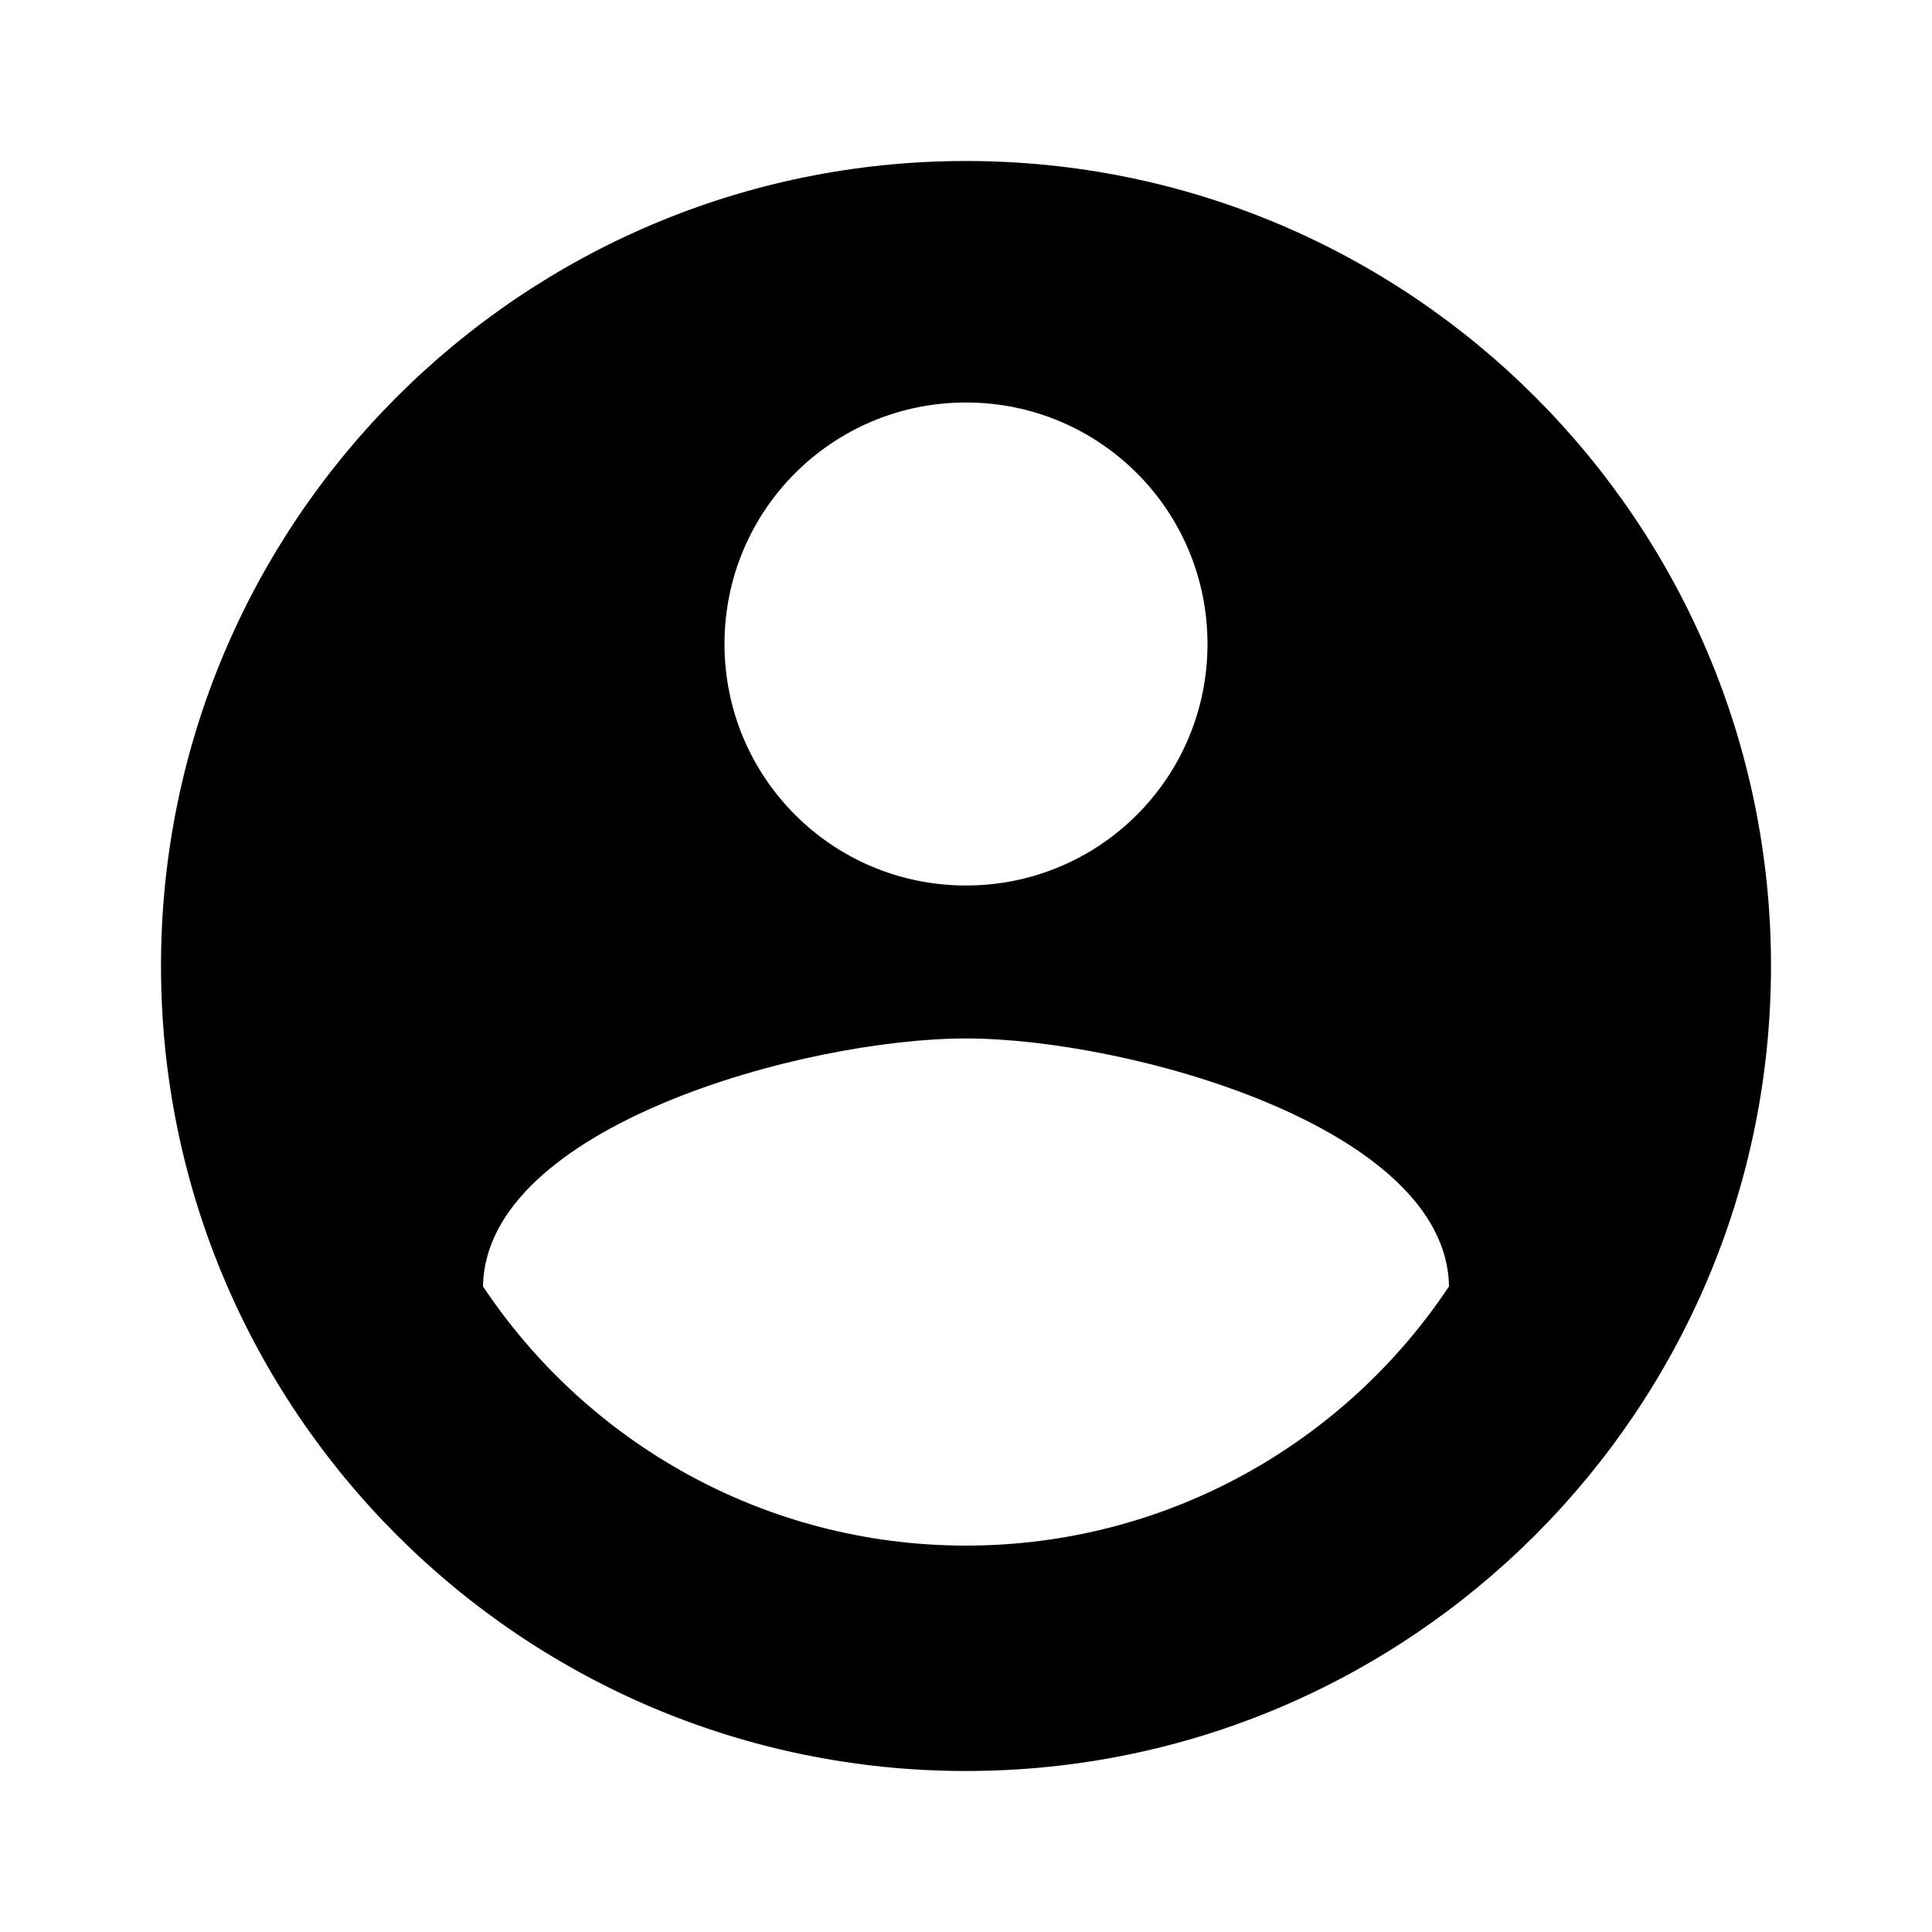
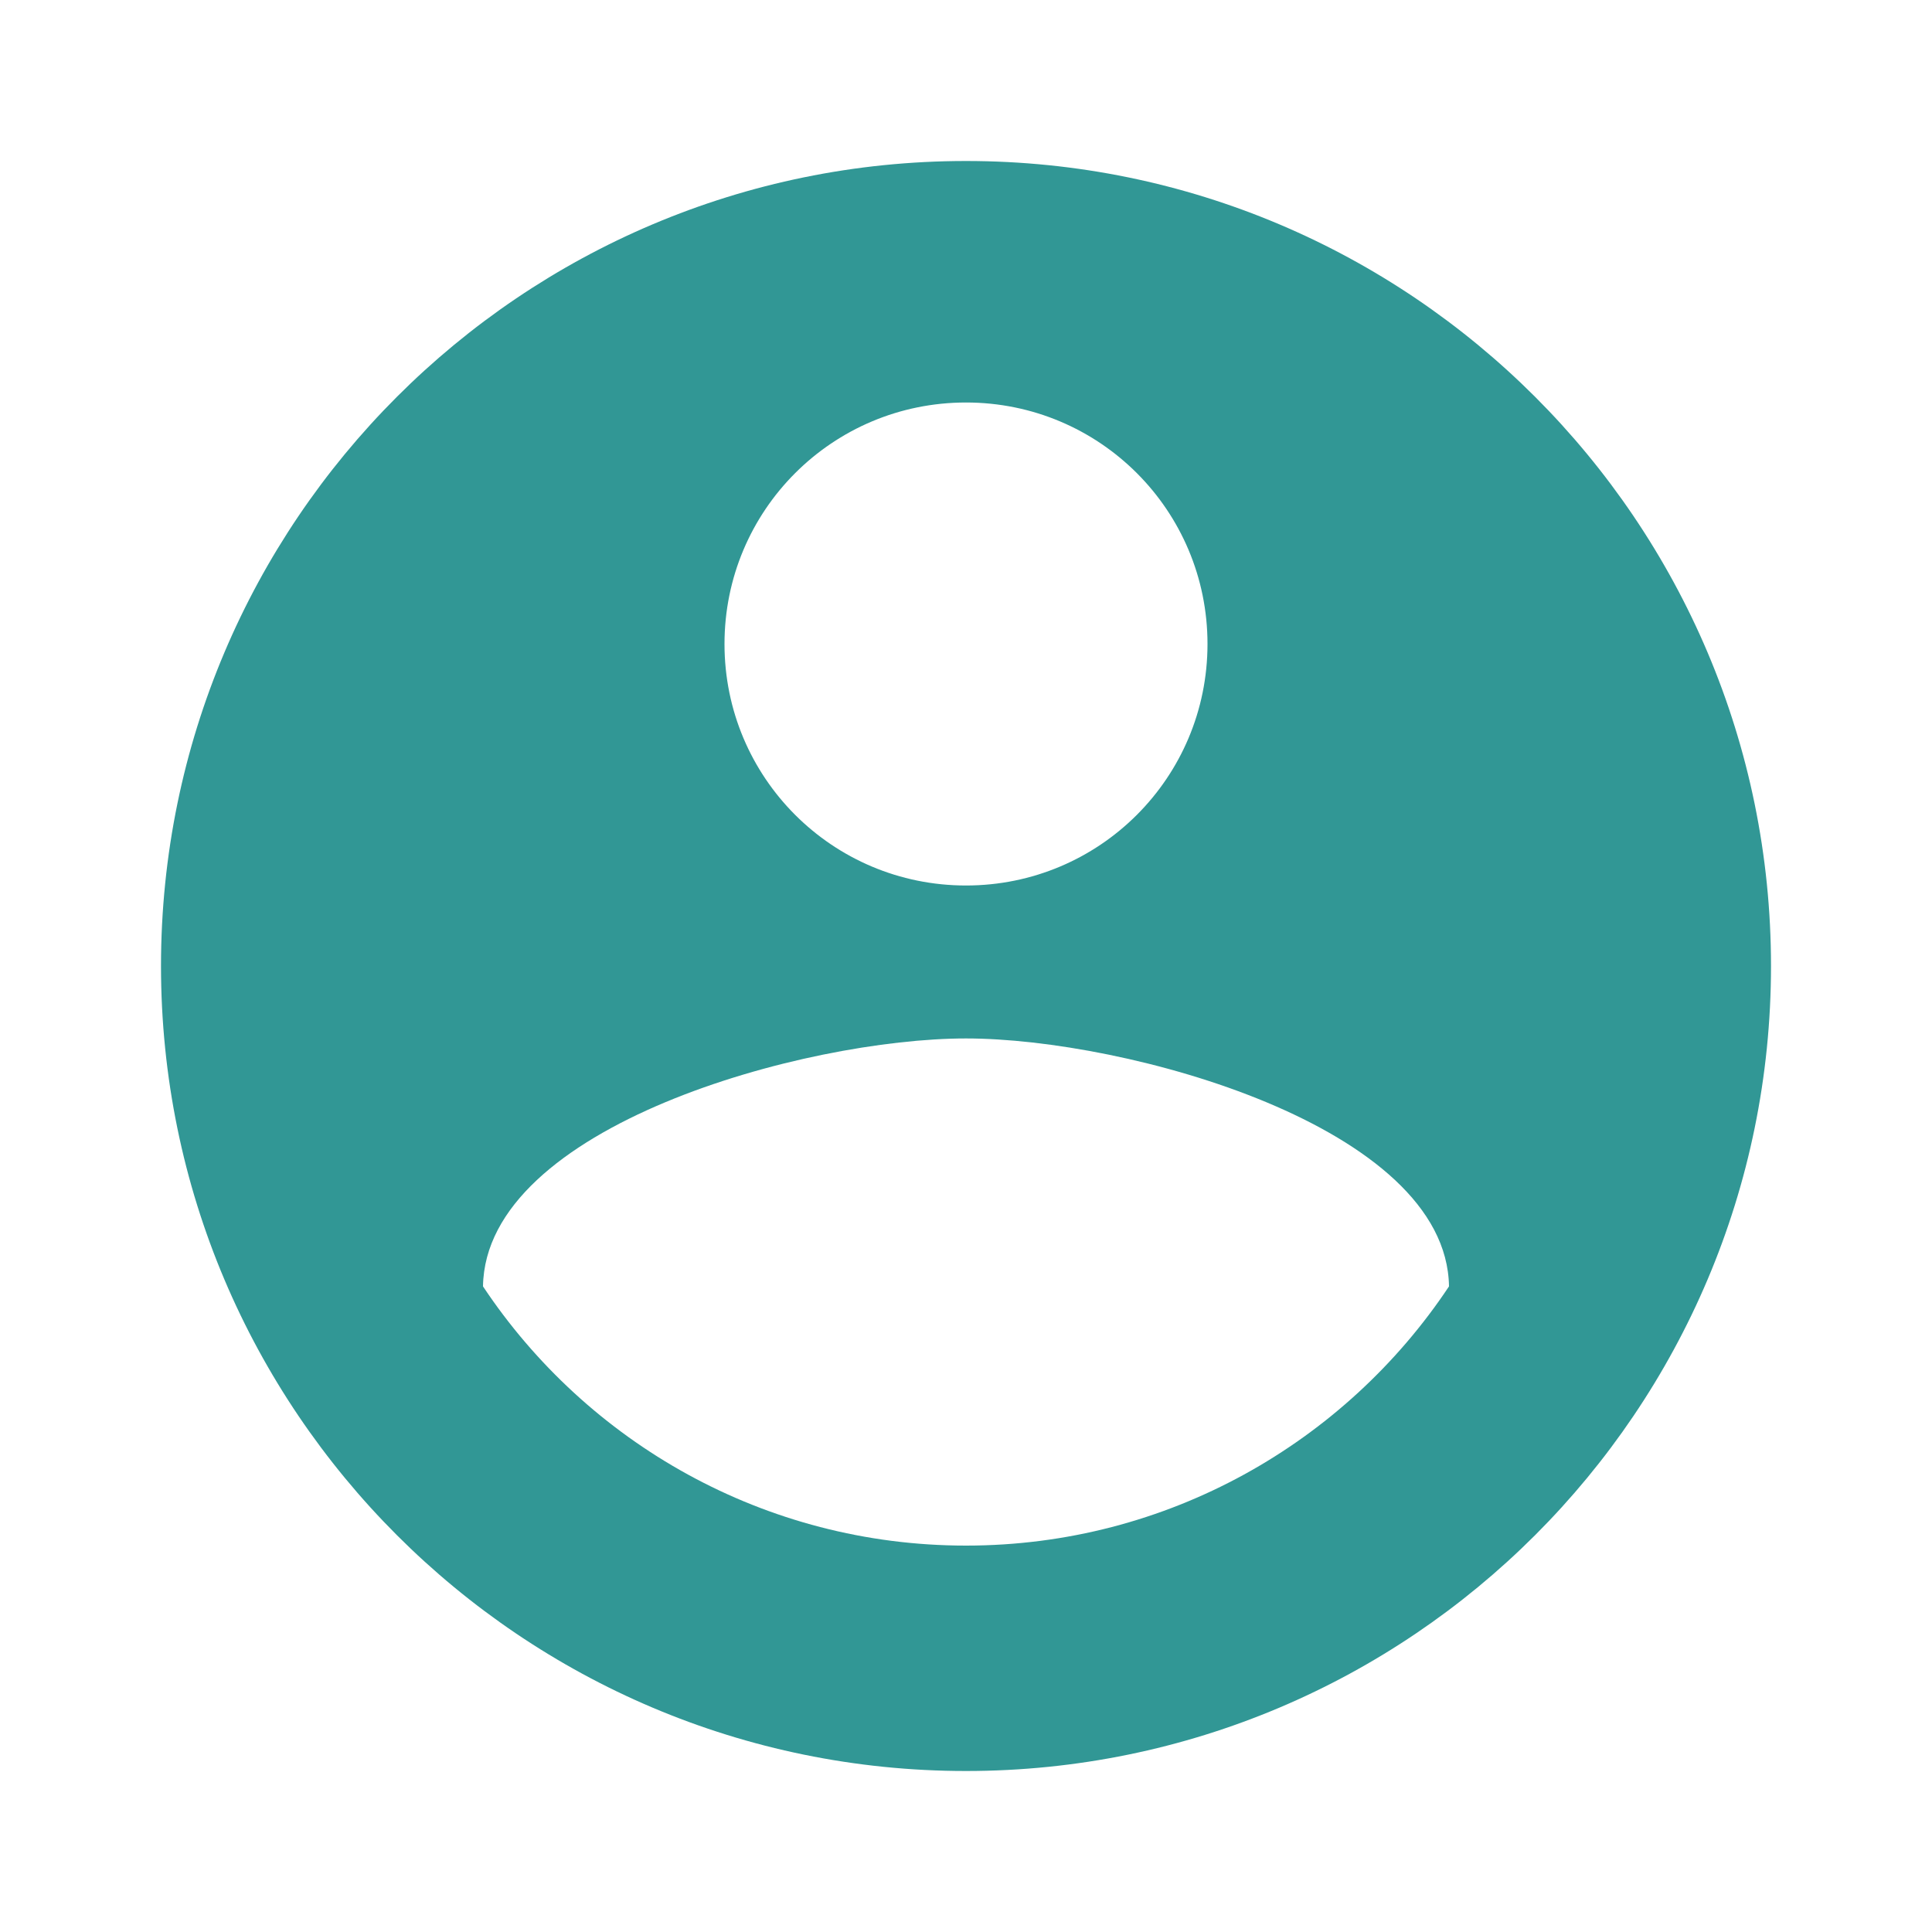
- <svg xmlns="http://www.w3.org/2000/svg" height="24" viewBox="0 0 24 24" width="24">
+ <svg xmlns="http://www.w3.org/2000/svg" fill="#319795" height="24" viewBox="0 0 24 24" width="24">
  <path d="M0 0h24v24H0z" fill="none" />
  <path d="M12 2C6.48 2 2 6.48 2 12s4.48 10 10 10 10-4.48 10-10S17.52 2 12 2zm0 3c1.66 0 3 1.34 3 3s-1.34 3-3 3-3-1.34-3-3 1.34-3 3-3zm0 14.2c-2.5 0-4.71-1.28-6-3.22.03-1.99 4-3.08 6-3.08 1.99 0 5.97 1.09 6 3.08-1.29 1.94-3.5 3.22-6 3.22z" />
</svg>
